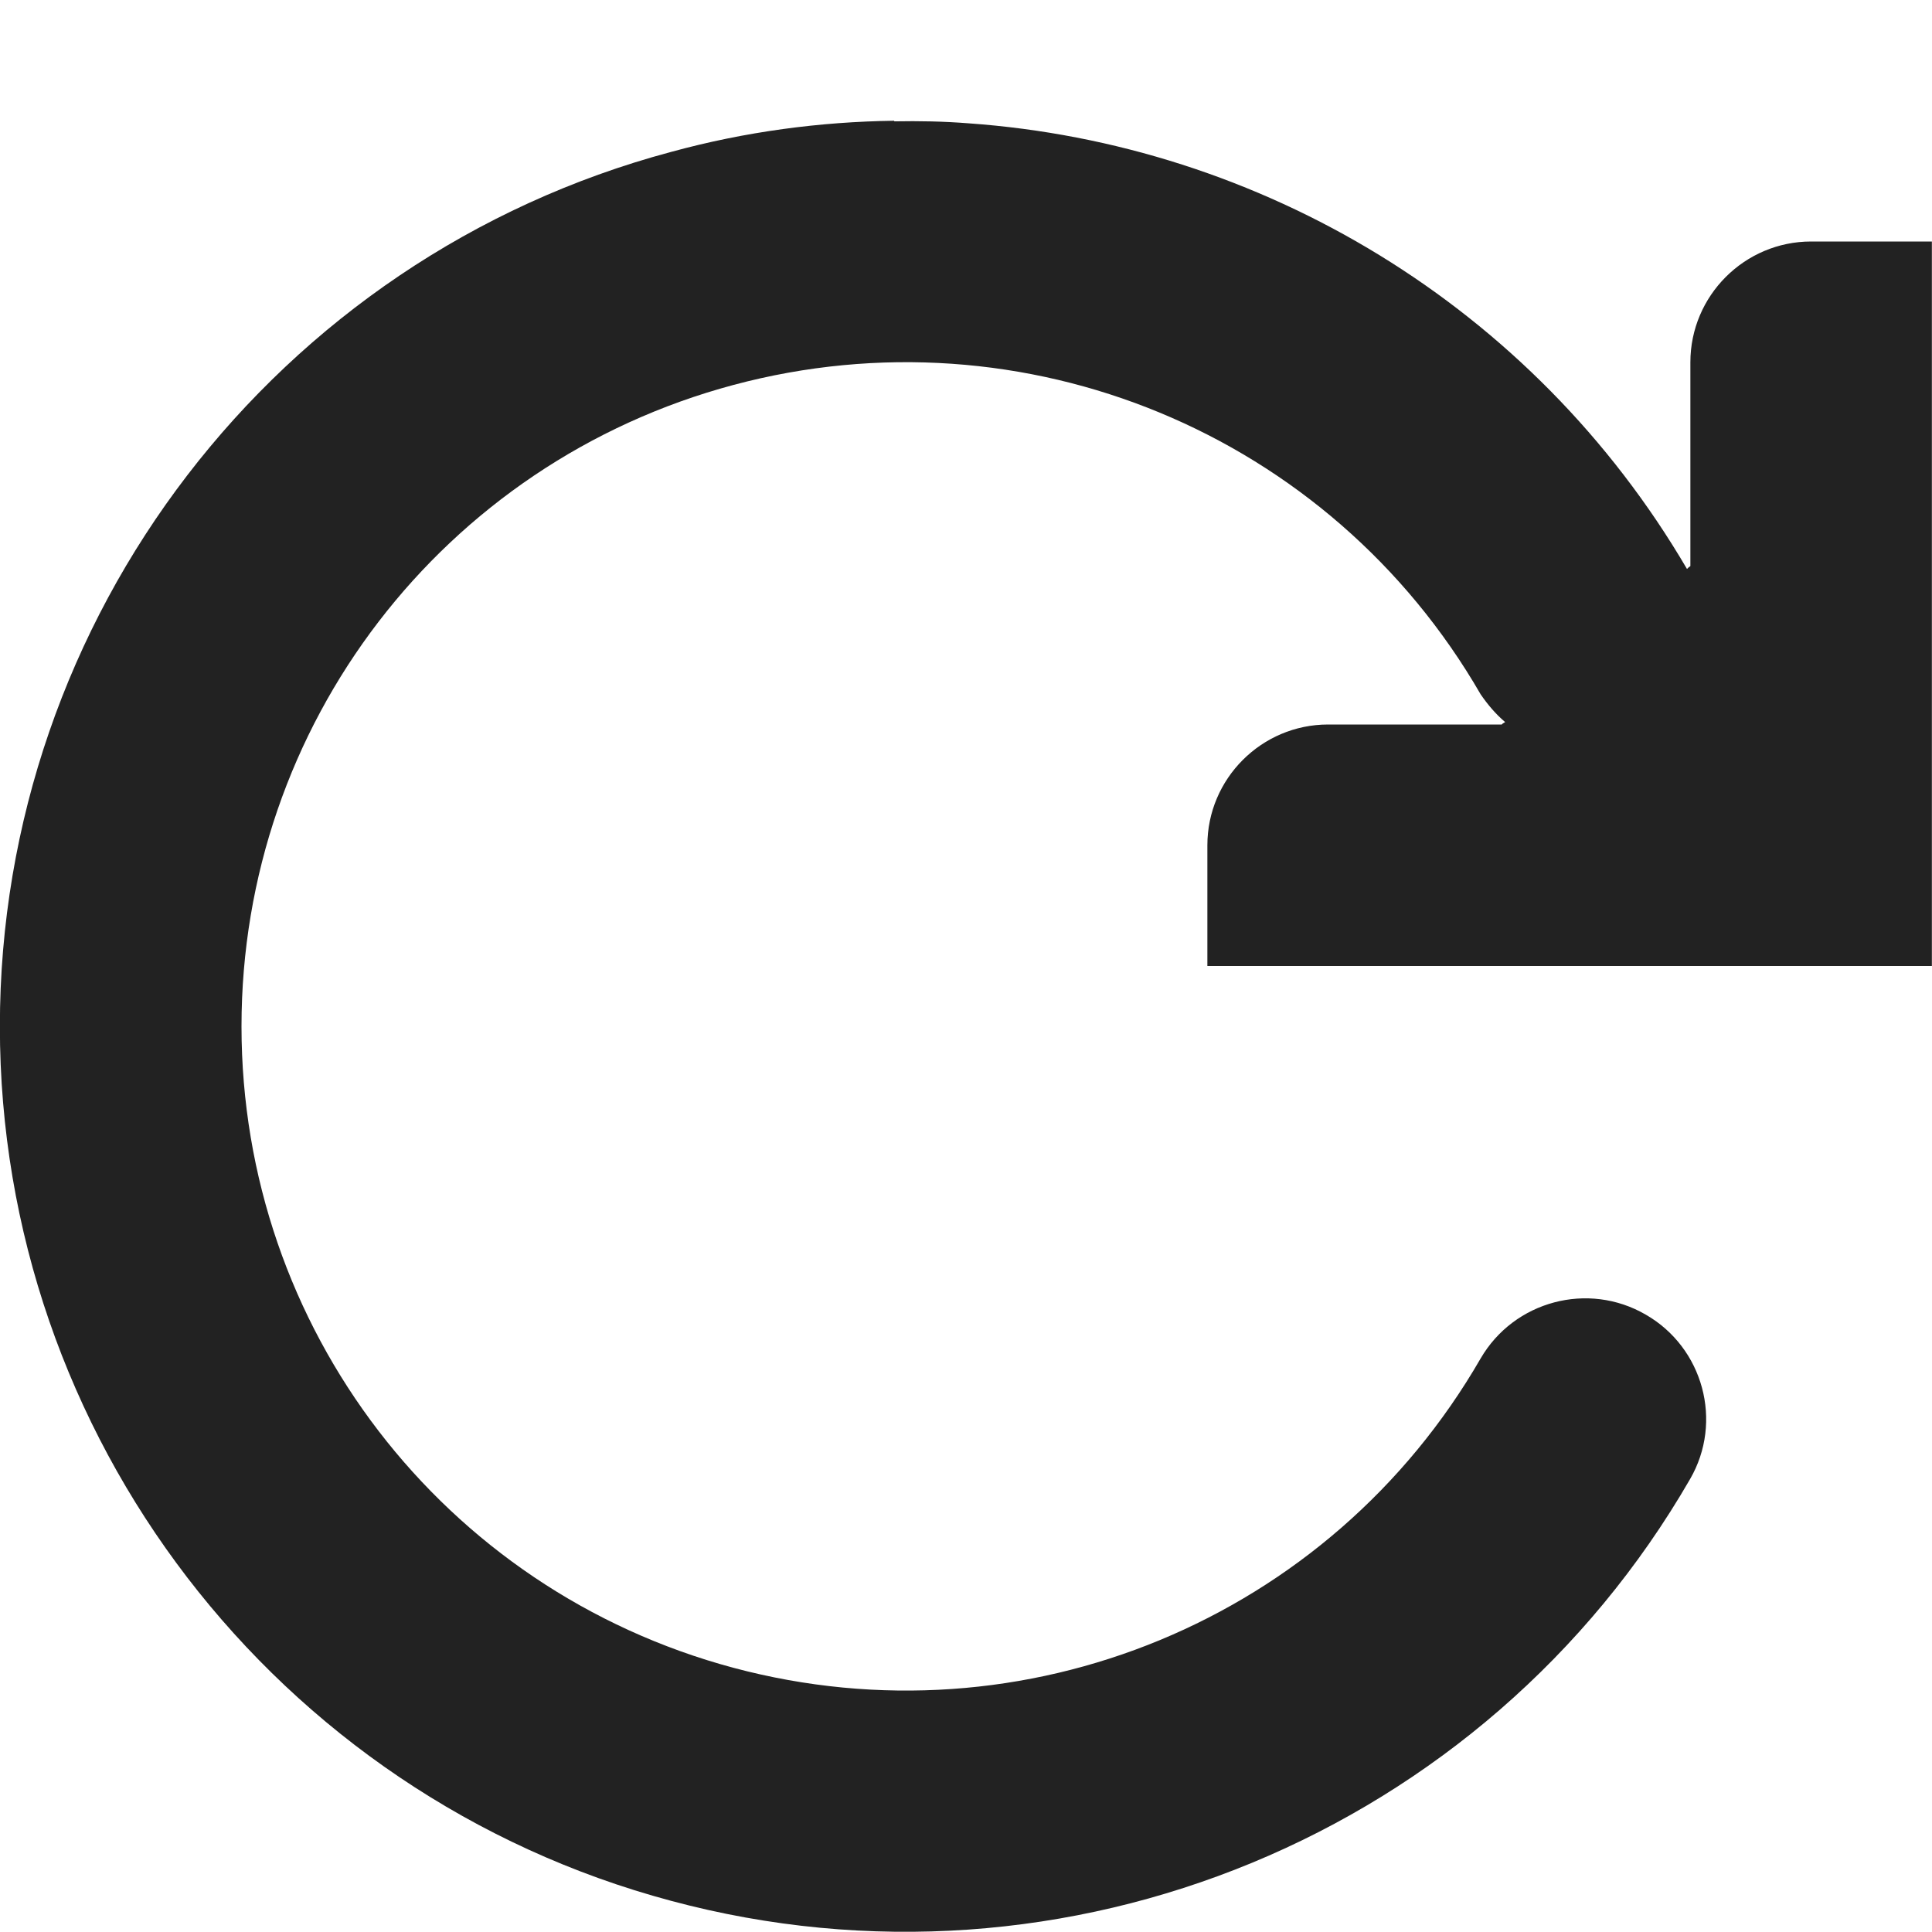
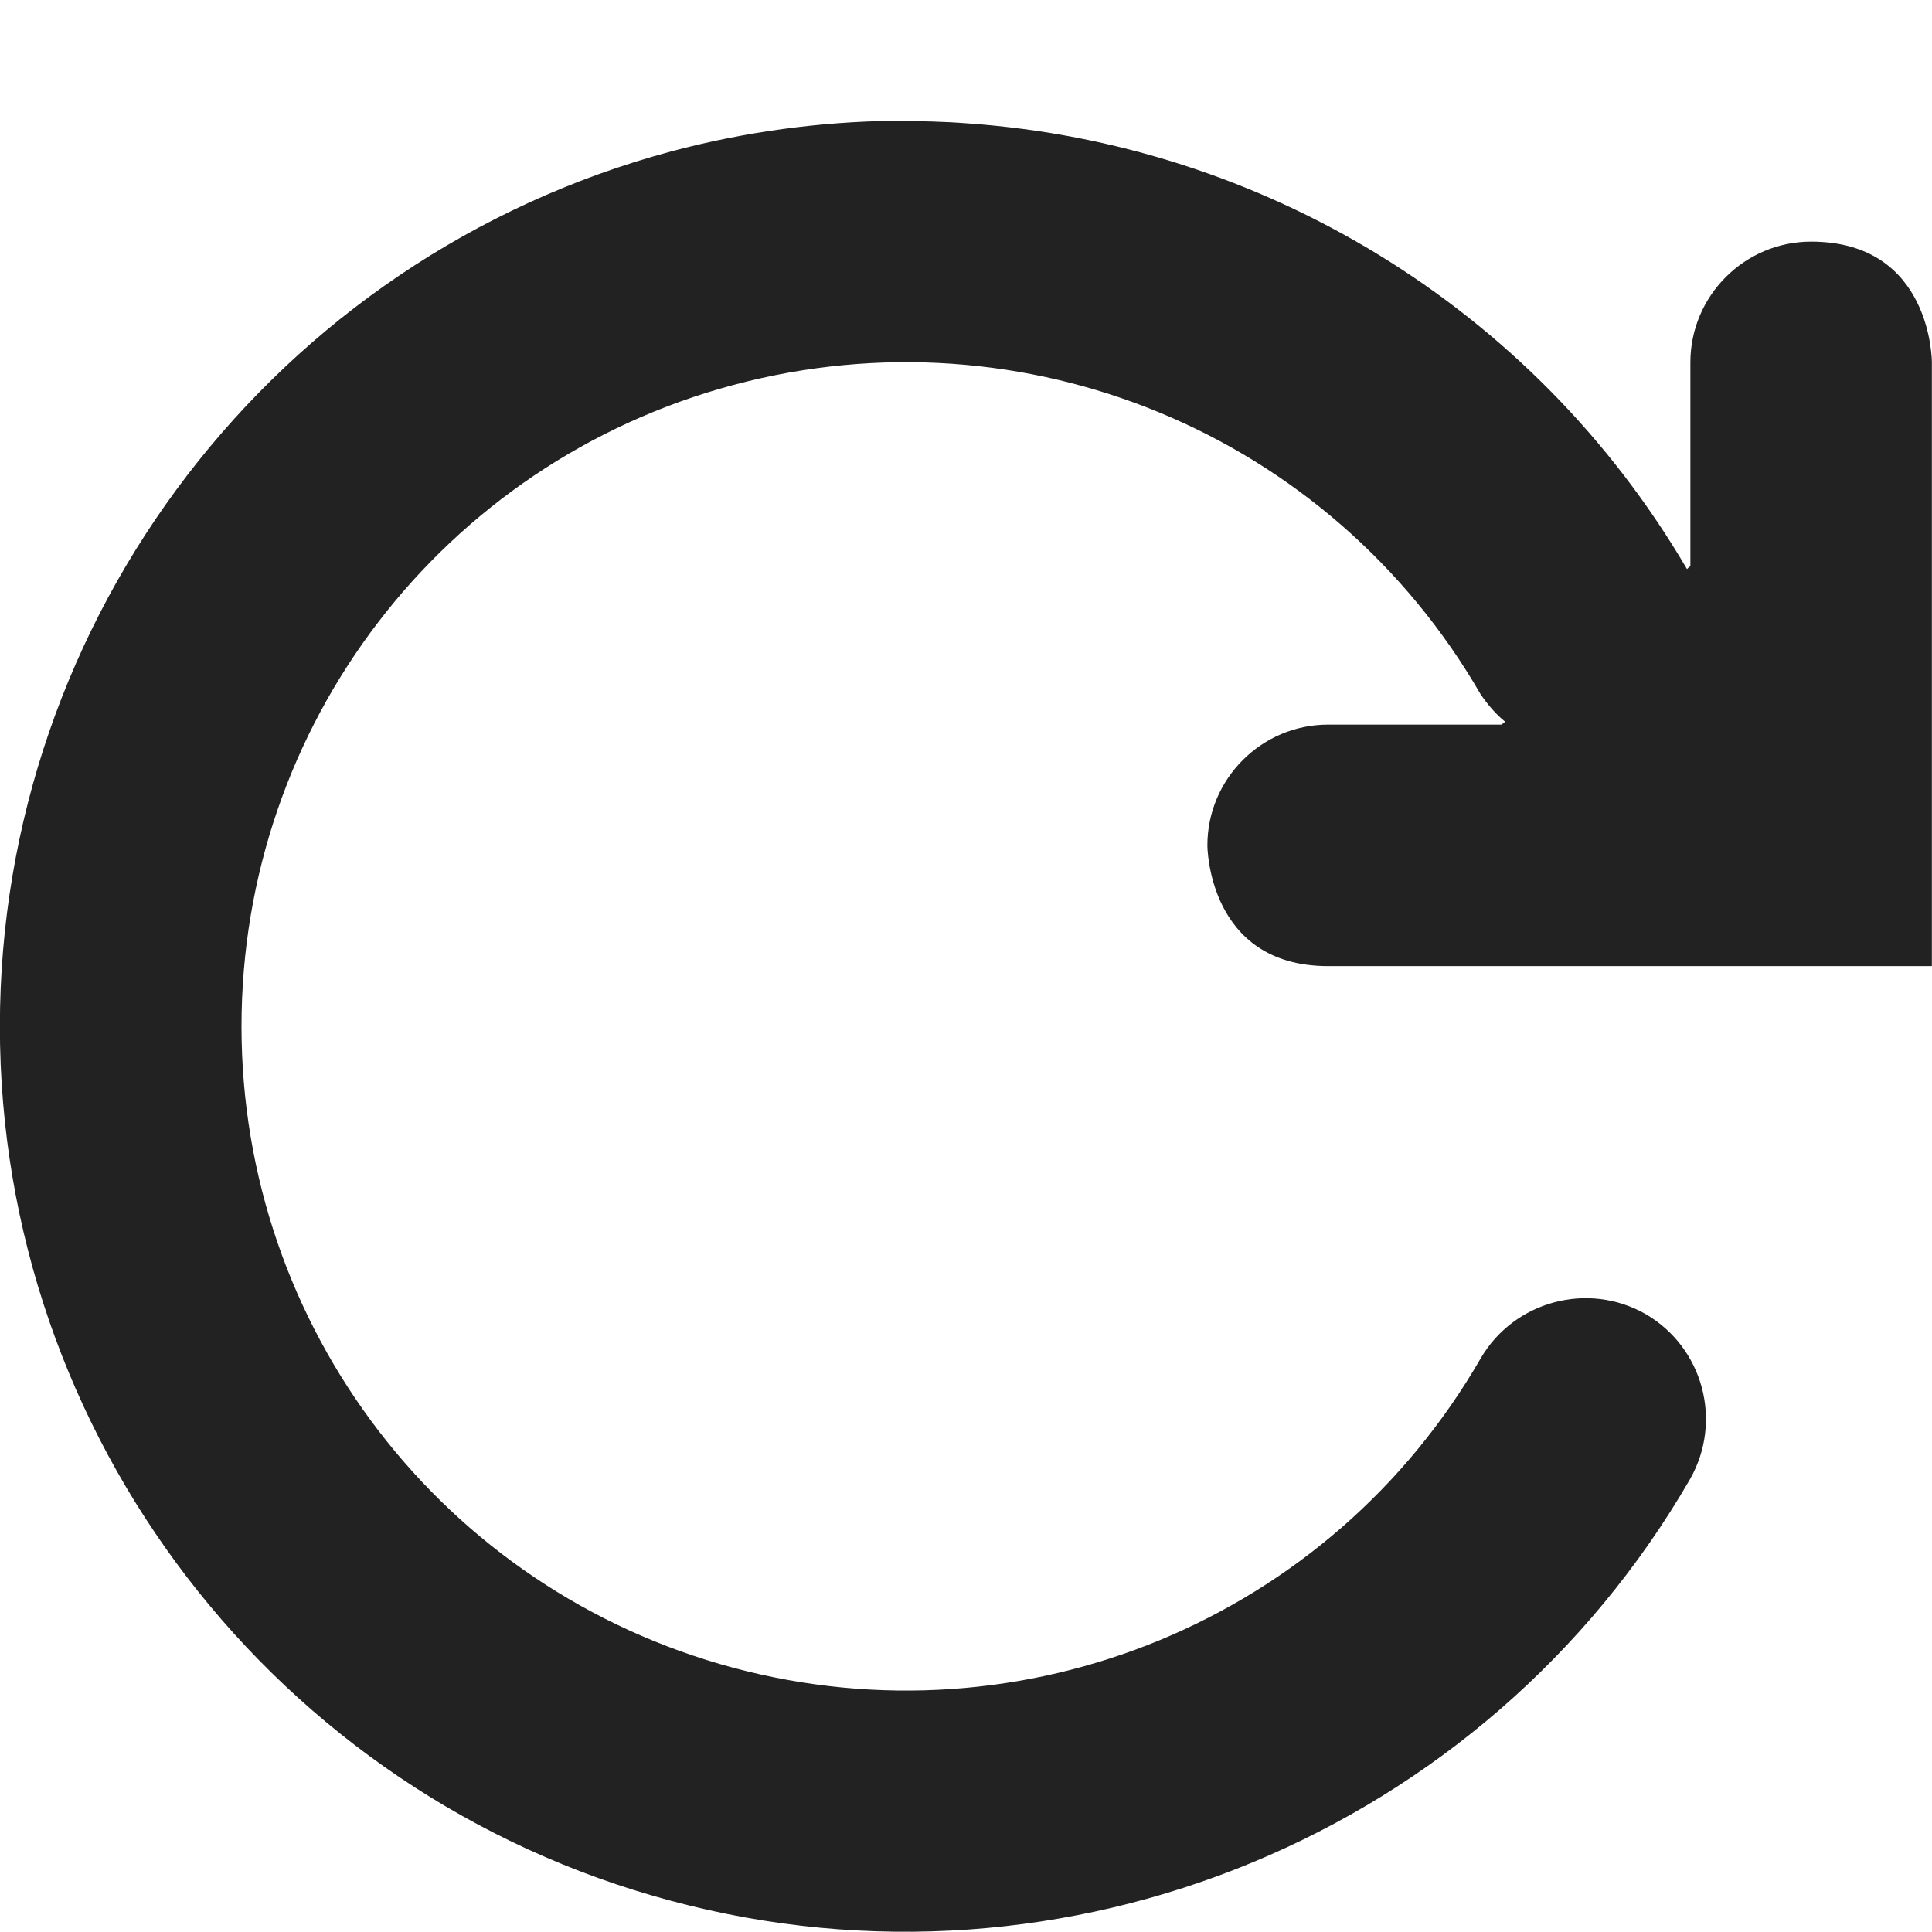
<svg xmlns="http://www.w3.org/2000/svg" height="16px" viewBox="0 0 16 16" width="16px">
-   <filter id="a" height="100%" width="100%" x="0%" y="0%">
-     <feColorMatrix color-interpolation-filters="sRGB" values="0 0 0 0 1 0 0 0 0 1 0 0 0 0 1 0 0 0 1 0" />
-   </filter>
-   <mask id="b">
-     <g filter="url(#a)">
-       <path d="m -1.6 -1.6 h 19.2 v 19.2 h -19.2 z" fill-opacity="0.5" />
-     </g>
-   </mask>
-   <clipPath id="c">
-     <path d="m 0 0 h 1600 v 1200 h -1600 z" />
-   </clipPath>
-   <mask id="d">
-     <g filter="url(#a)">
-       <path d="m -1.6 -1.6 h 19.2 v 19.2 h -19.2 z" fill-opacity="0.7" />
-     </g>
-   </mask>
-   <clipPath id="e">
-     <path d="m 0 0 h 1600 v 1200 h -1600 z" />
-   </clipPath>
-   <mask id="f">
-     <g filter="url(#a)">
-       <path d="m -1.6 -1.6 h 19.2 v 19.2 h -19.2 z" fill-opacity="0.35" />
-     </g>
-   </mask>
-   <clipPath id="g">
-     <path d="m 0 0 h 1600 v 1200 h -1600 z" />
-   </clipPath>
-   <path d="m 7.406 1 c -0.613 0.008 -1.234 0.09 -1.848 0.258 c -3.273 0.875 -5.559 3.852 -5.559 7.242 s 2.285 6.367 5.559 7.242 c 3.273 0.879 6.742 -0.555 8.438 -3.492 c 0.277 -0.477 0.109 -1.09 -0.367 -1.363 c -0.477 -0.277 -1.09 -0.113 -1.367 0.363 c -1.246 2.16 -3.777 3.207 -6.188 2.562 c -2.406 -0.645 -4.074 -2.816 -4.074 -5.312 s 1.668 -4.668 4.074 -5.312 c 2.41 -0.645 4.941 0.402 6.188 2.562 c 0.059 0.086 0.125 0.164 0.203 0.23 l -0.02 0.012 l -0.008 0.008 h -1.438 c -0.551 0 -1 0.449 -1 1 v 1 h 6 v -6 h -1 c -0.551 0 -1 0.449 -1 1 v 1.688 l -0.016 0.012 l -0.012 0.012 c -1.277 -2.18 -3.531 -3.52 -5.953 -3.691 c -0.203 -0.016 -0.406 -0.02 -0.613 -0.016 z m 0 0" fill="#222222" />
-   <g mask="url(#b)">
-     <g clip-path="url(#c)" transform="matrix(1 0 0 1 -680 -844)">
-       <path d="m 550 182 c -0.352 0.004 -0.695 0.102 -1 0.281 v 3.438 c 0.305 0.18 0.648 0.277 1 0.281 c 1.105 0 2 -0.895 2 -2 s -0.895 -2 -2 -2 z m 0 5 c -0.34 0 -0.68 0.059 -1 0.176 v 6.824 h 4 v -4 c 0 -1.656 -1.344 -3 -3 -3 z m 0 0" />
-     </g>
-   </g>
-   <g mask="url(#d)">
-     <g clip-path="url(#e)" transform="matrix(1 0 0 1 -680 -844)">
-       <path d="m 569 182 v 4 c 1.105 0 2 -0.895 2 -2 s -0.895 -2 -2 -2 z m 0 5 v 7 h 3 v -4 c 0 -1.656 -1.344 -3 -3 -3 z m 0 0" />
-     </g>
-   </g>
-   <g mask="url(#f)">
-     <g clip-path="url(#g)" transform="matrix(1 0 0 1 -680 -844)">
-       <path d="m 573 182.27 v 3.449 c 0.613 -0.355 0.996 -1.008 1 -1.719 c 0 -0.715 -0.383 -1.375 -1 -1.73 z m 0 4.906 v 6.824 h 2 v -4 c 0 -1.27 -0.801 -2.402 -2 -2.824 z m 0 0" />
-     </g>
-   </g>
+   <path d="m 7.406 1 c -0.613 0.008 -1.234 0.09 -1.848 0.254 c -3.273 0.879 -5.559 3.855 -5.559 7.246 s 2.285 6.367 5.559 7.242 c 3.273 0.879 6.742 -0.559 8.438 -3.492 c 0.273 -0.48 0.109 -1.09 -0.367 -1.367 c -0.477 -0.273 -1.09 -0.109 -1.367 0.367 c -1.246 2.16 -3.777 3.207 -6.188 2.562 c -2.406 -0.645 -4.074 -2.82 -4.074 -5.312 c 0 -2.496 1.668 -4.668 4.074 -5.312 c 2.41 -0.645 4.941 0.402 6.188 2.562 c 0.059 0.086 0.125 0.164 0.203 0.227 l -0.02 0.016 l -0.008 0.008 h -1.438 c -0.551 0 -1 0.449 -1 1 c 0 0 0 1 1 1 h 5 v -5 s 0.004 -1 -1 -1 c -0.551 0 -1 0.449 -1 1 v 1.688 l -0.016 0.012 l -0.012 0.012 c -1.277 -2.18 -3.531 -3.52 -5.953 -3.691 c -0.203 -0.016 -0.406 -0.02 -0.613 -0.02 z m 0 0" fill="#222222" />
</svg>
